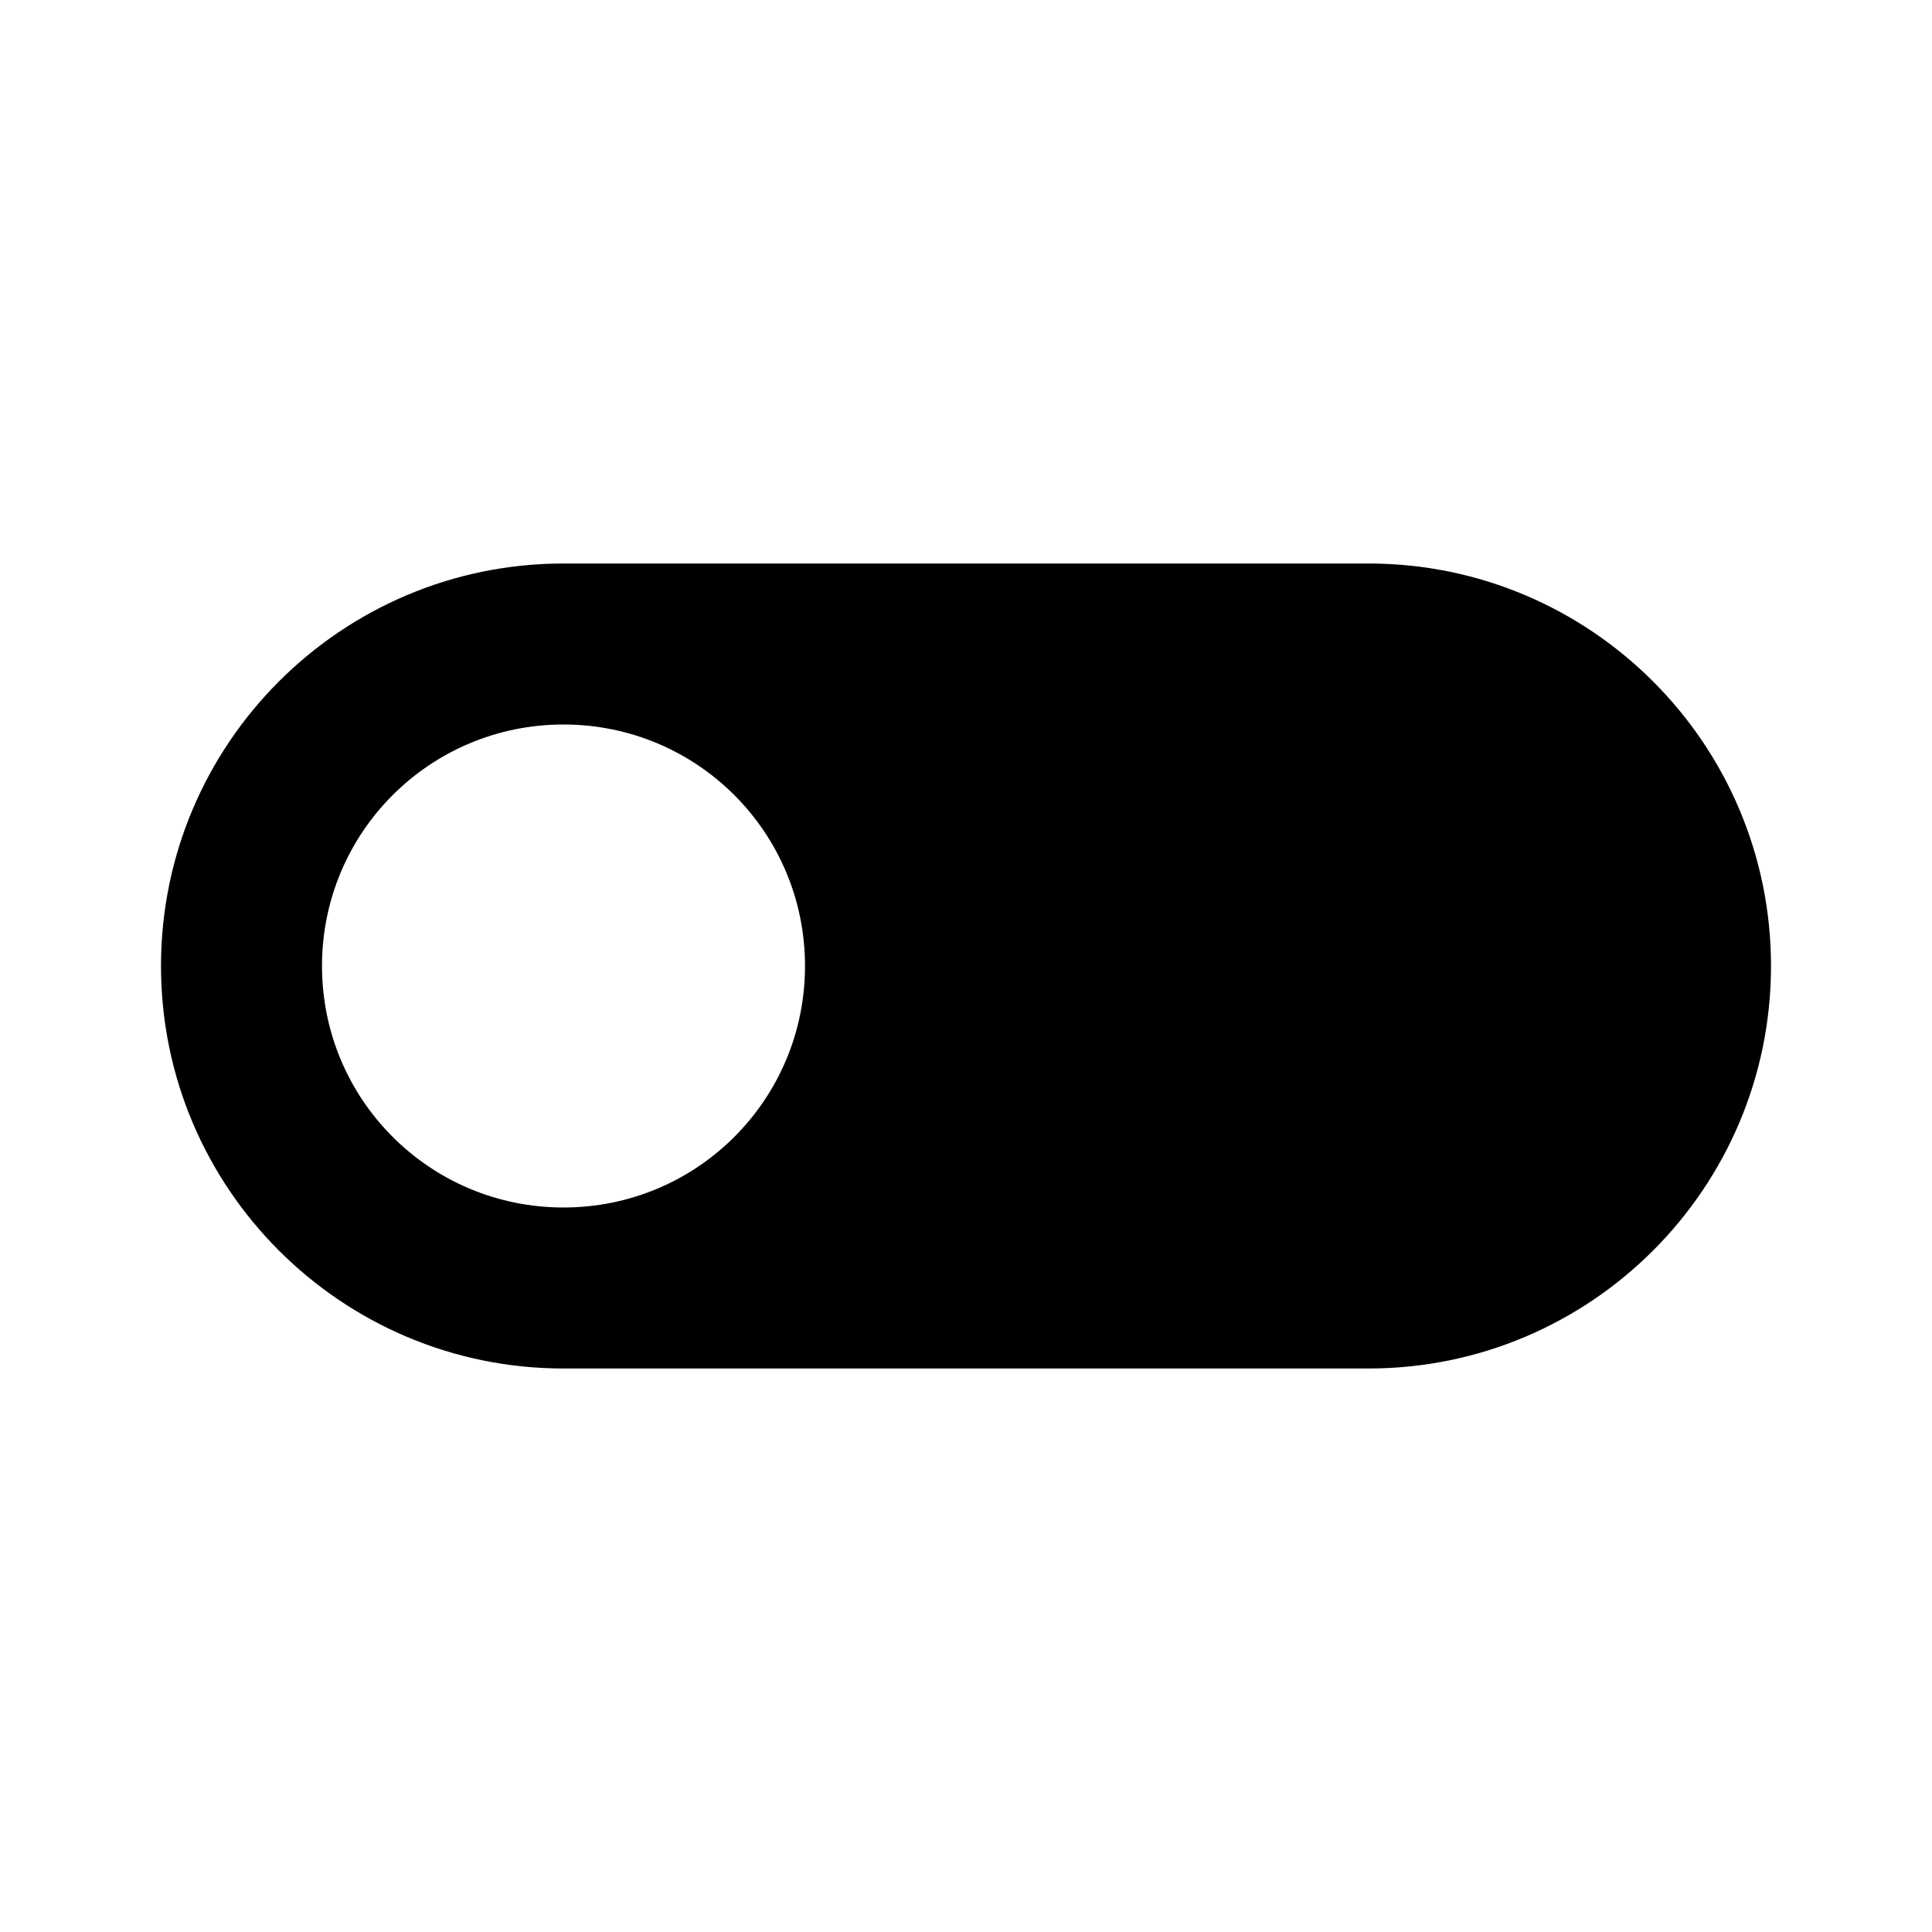
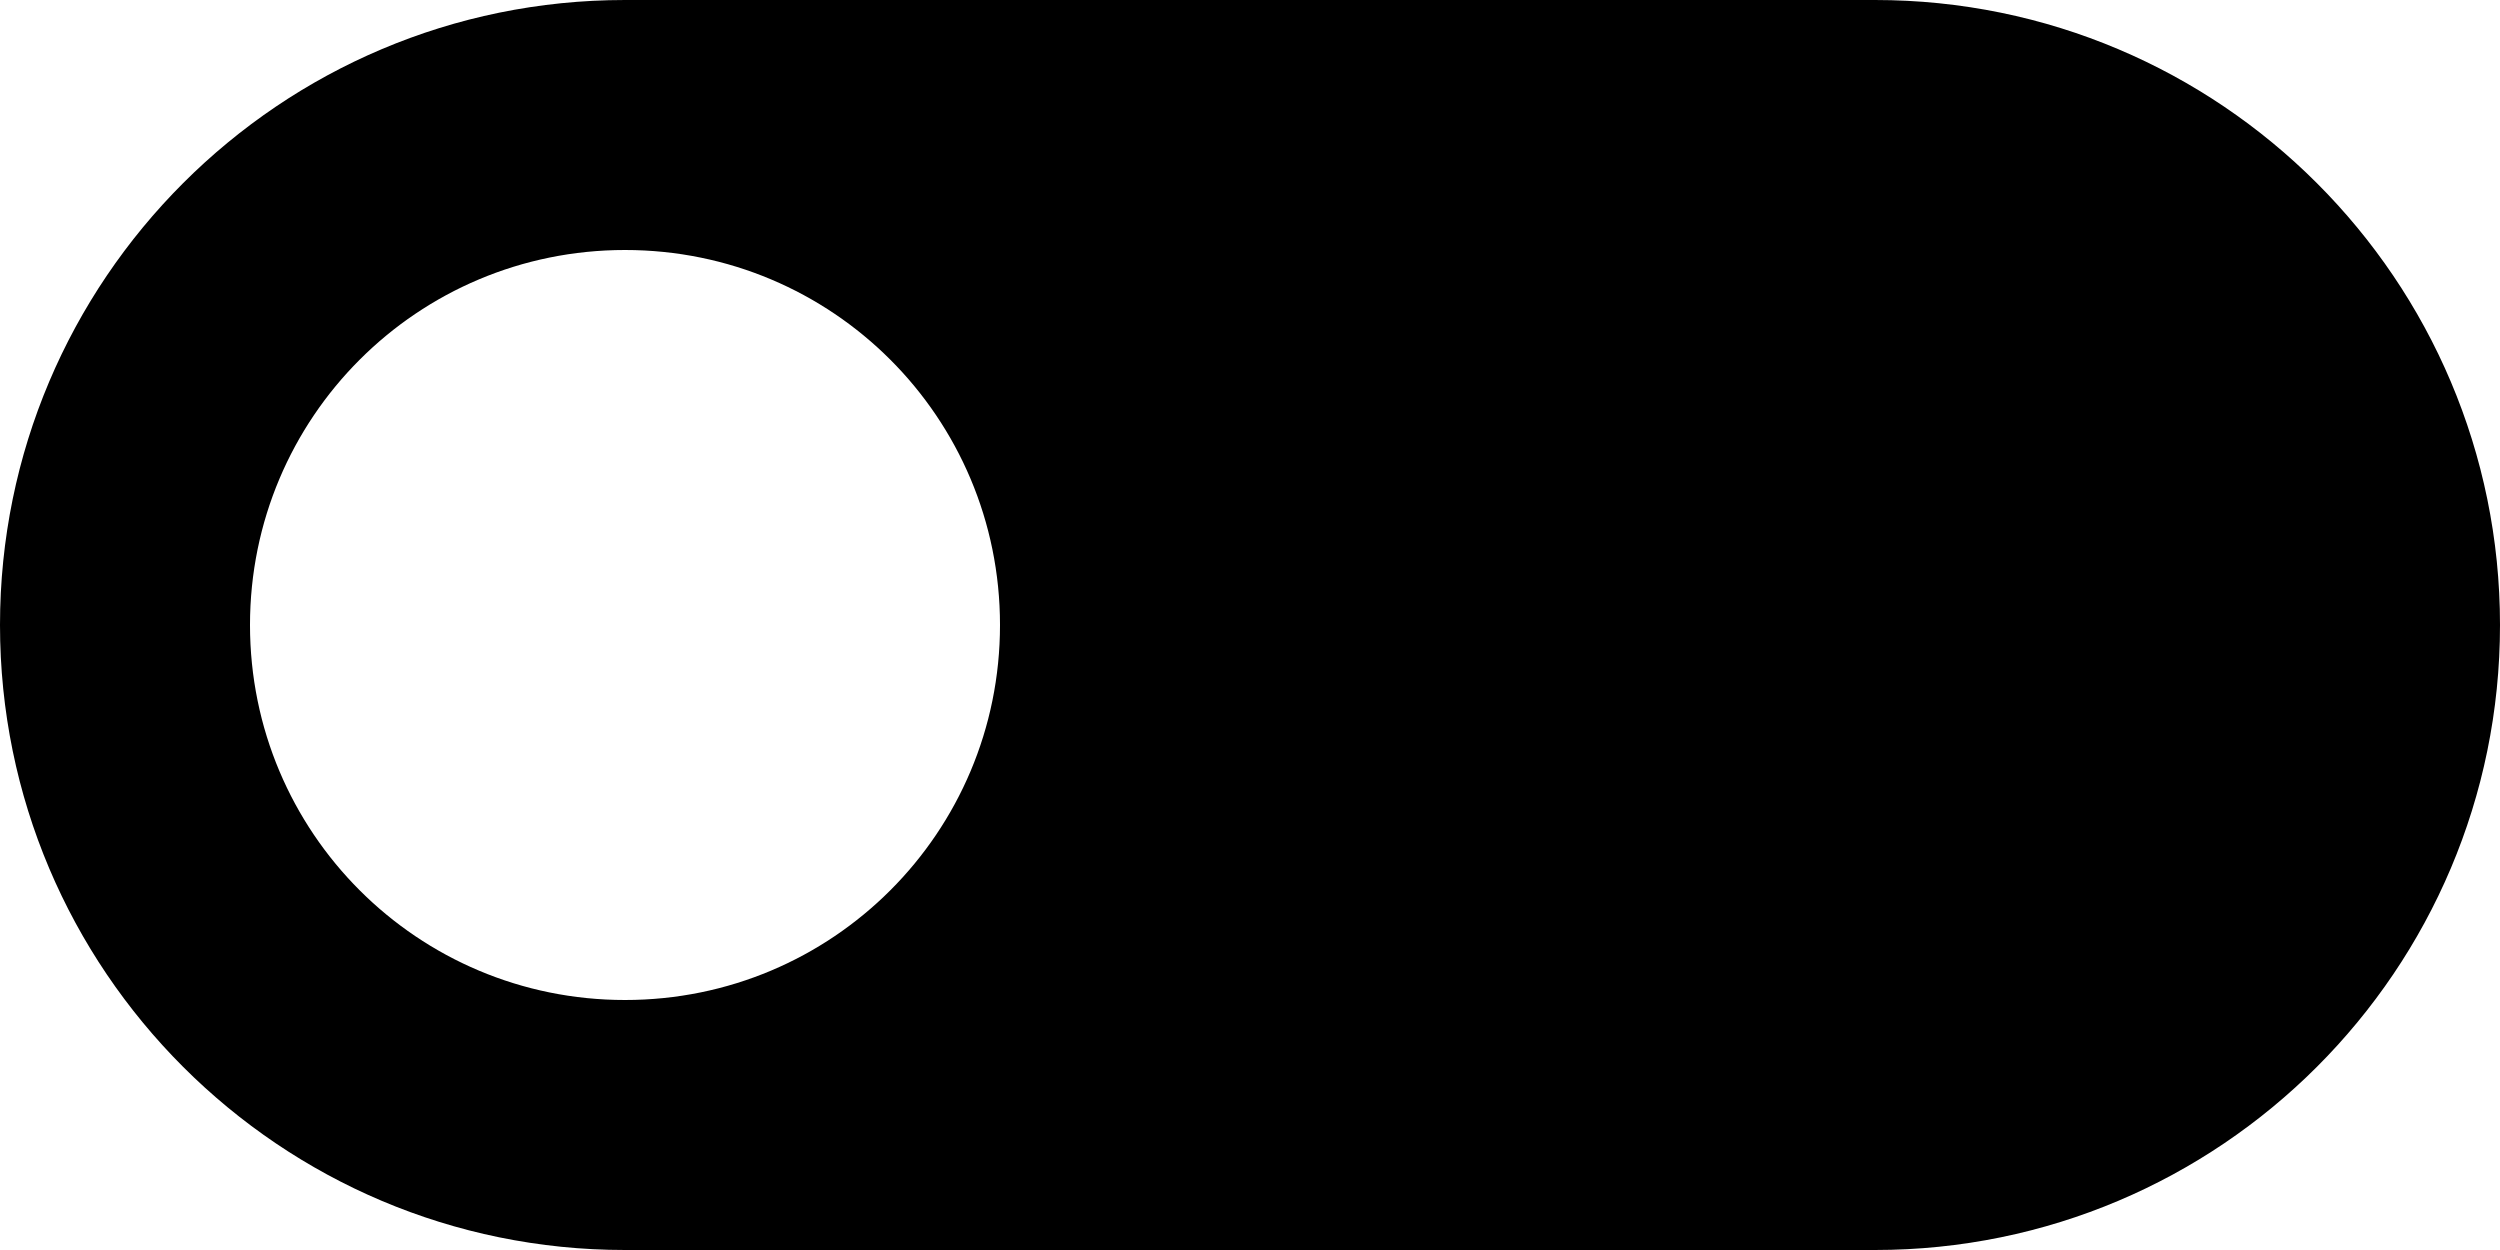
- <svg xmlns="http://www.w3.org/2000/svg" width="24" height="24" viewBox="0 0 24 24">
-   <path d="M17 7H7c-2.76 0-5 2.24-5 5s2.24 5 5 5h10c2.76 0 5-2.24 5-5s-2.24-5-5-5zM7 15c-1.66 0-3-1.34-3-3s1.34-3 3-3 3 1.34 3 3-1.34 3-3 3z" />
-   <path fill="none" d="M0 0h24v24H0z" />
+ <svg xmlns="http://www.w3.org/2000/svg" style="isolation:isolate" viewBox="0 4 16 8" width="16" height="8">
+   <path d=" M 12 4 L 4 4 C 1.792 4 0 5.792 0 8 C 0 10.208 1.792 12 4 12 L 12 12 C 14.208 12 16 10.208 16 8 C 16 5.792 14.208 4 12 4 Z  M 4 10.4 C 2.672 10.4 1.6 9.328 1.6 8 C 1.6 6.672 2.672 5.6 4 5.6 C 5.328 5.6 6.4 6.672 6.4 8 C 6.4 9.328 5.328 10.4 4 10.4 Z " fill="rgb(0,0,0)" />
</svg>
